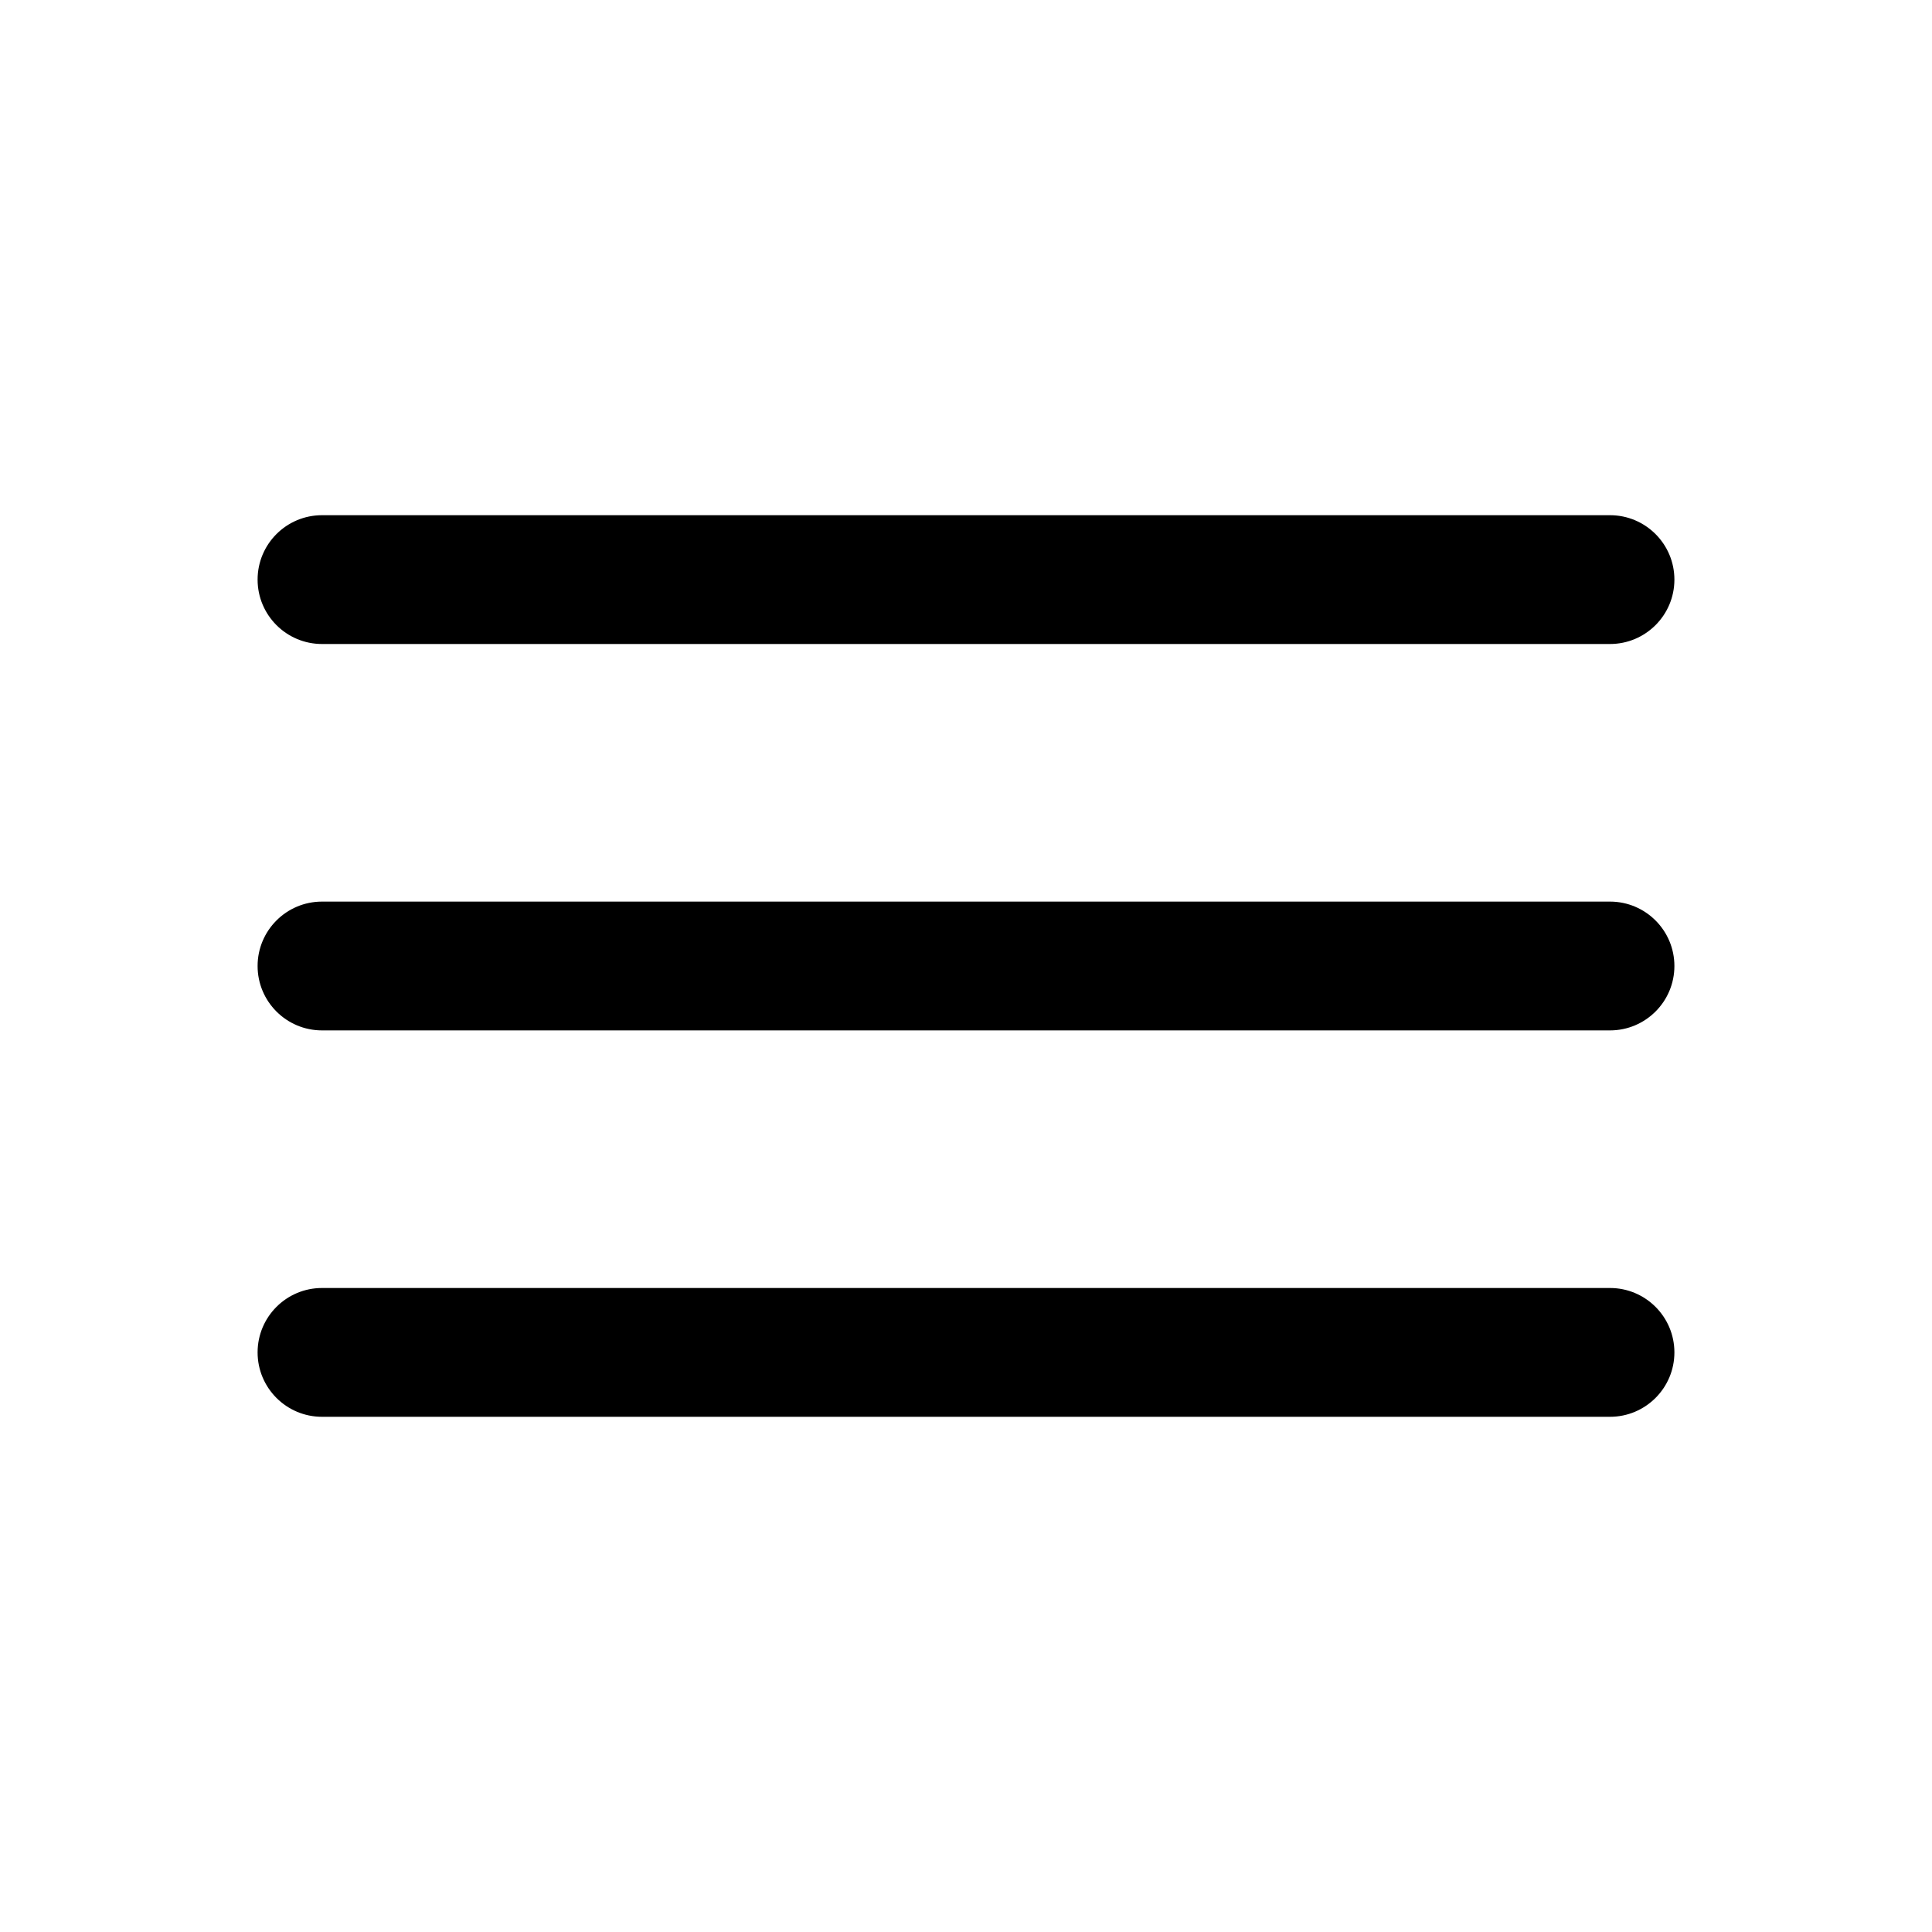
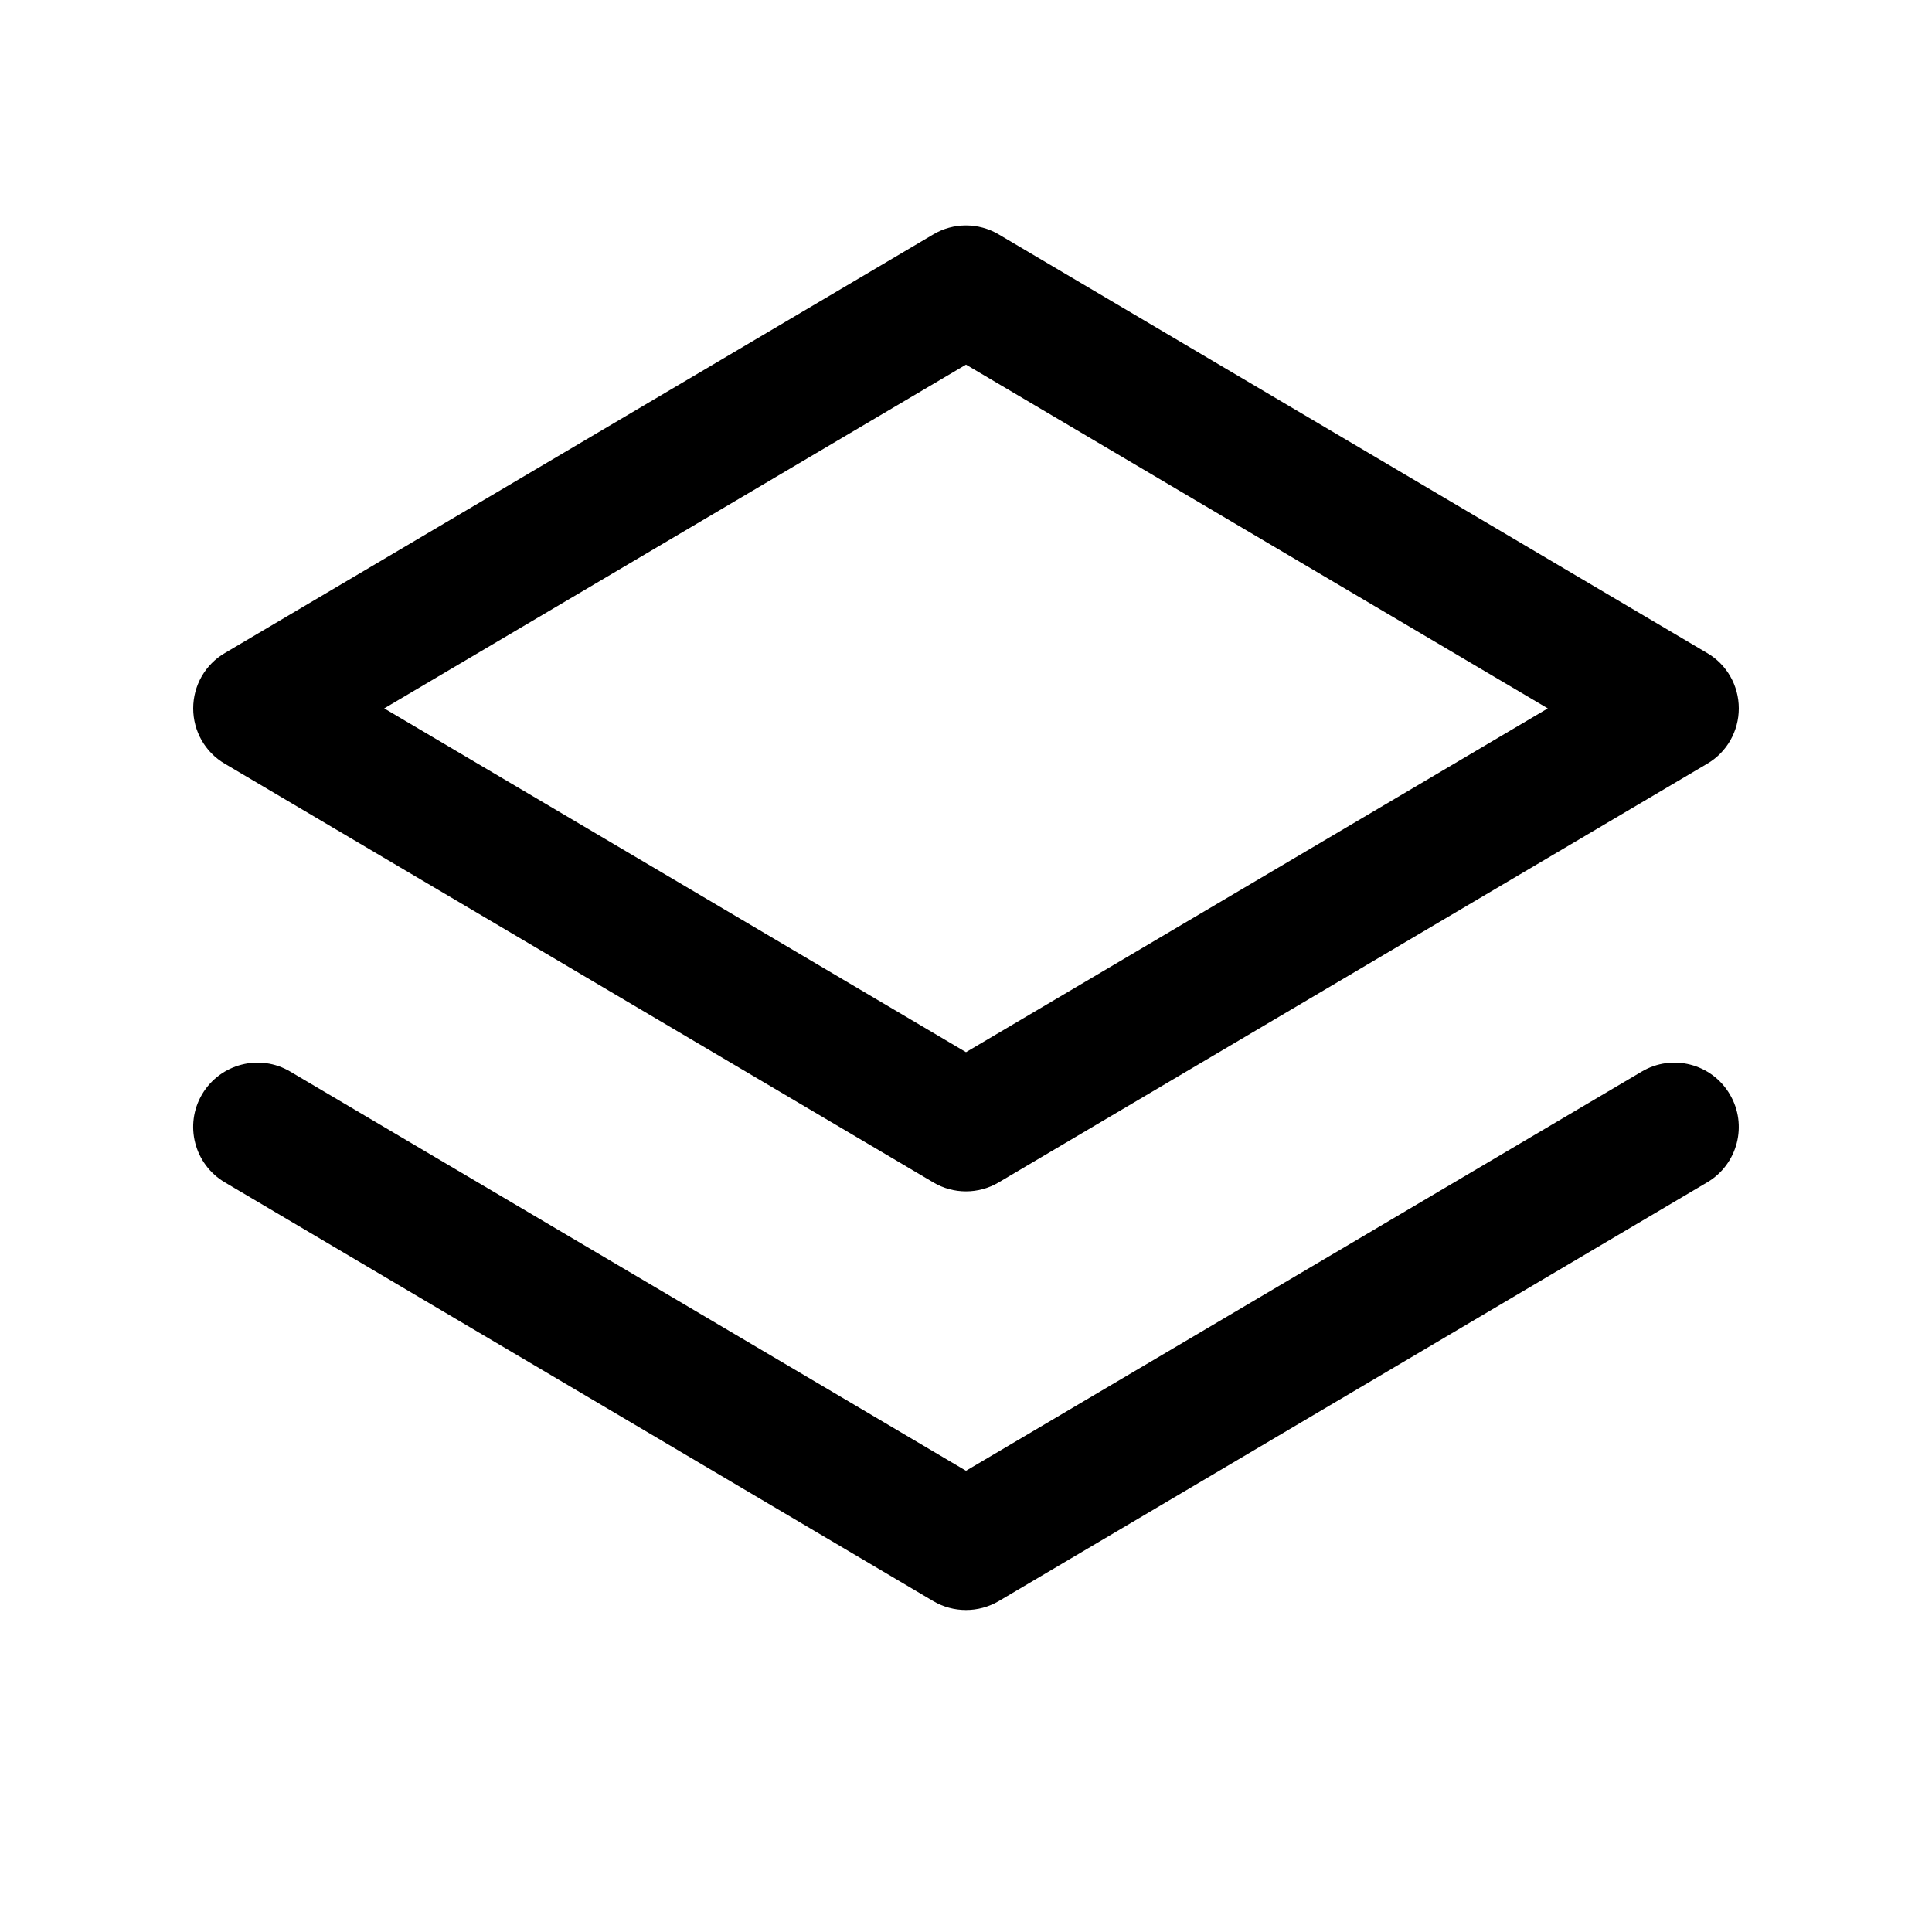
- <svg xmlns="http://www.w3.org/2000/svg" className="mr-3 h-6 sm:h-9" viewBox="0 0 15 15" fill="none">
-   <path d="M2.5 4C2.224 4 2 4.224 2 4.5C2 4.776 2.224 5 2.5 5H12.5C12.776 5 13 4.776 13 4.5C13 4.224 12.776 4 12.5 4H2.5ZM2 7.5C2 7.224 2.224 7 2.5 7H12.5C12.776 7 13 7.224 13 7.5C13 7.776 12.776 8 12.5 8H2.5C2.224 8 2 7.776 2 7.5ZM2 10.5C2 10.224 2.224 10 2.5 10H12.5C12.776 10 13 10.224 13 10.5C13 10.776 12.776 11 12.5 11H2.5C2.224 11 2 10.776 2 10.5Z" fill="currentColor" fillRule="evenodd" clipRule="evenodd">
-             </path>
+ <svg xmlns="http://www.w3.org/2000/svg" width="15" height="15" viewBox="0 0 15 15">
+   <path d="M7.754 1.82C7.597 1.727 7.402 1.727 7.246 1.82L1.746 5.07C1.593 5.159 1.5 5.323 1.5 5.5C1.5 5.677 1.593 5.841 1.746 5.93L7.246 9.18C7.402 9.273 7.597 9.273 7.754 9.18L13.254 5.93C13.407 5.841 13.5 5.677 13.5 5.5C13.5 5.323 13.407 5.159 13.254 5.07L7.754 1.82ZM7.5 8.169L2.983 5.5L7.5 2.831L12.017 5.5L7.5 8.169ZM2.254 8.32C2.017 8.179 1.71 8.258 1.569 8.496C1.429 8.733 1.508 9.04 1.746 9.18L7.246 12.431C7.402 12.523 7.597 12.523 7.754 12.431L13.254 9.18C13.492 9.04 13.571 8.733 13.43 8.496C13.29 8.258 12.983 8.179 12.746 8.32L7.5 11.419L2.254 8.32Z" fill="currentColor" fill-rule="evenodd" clip-rule="evenodd" />
</svg>
